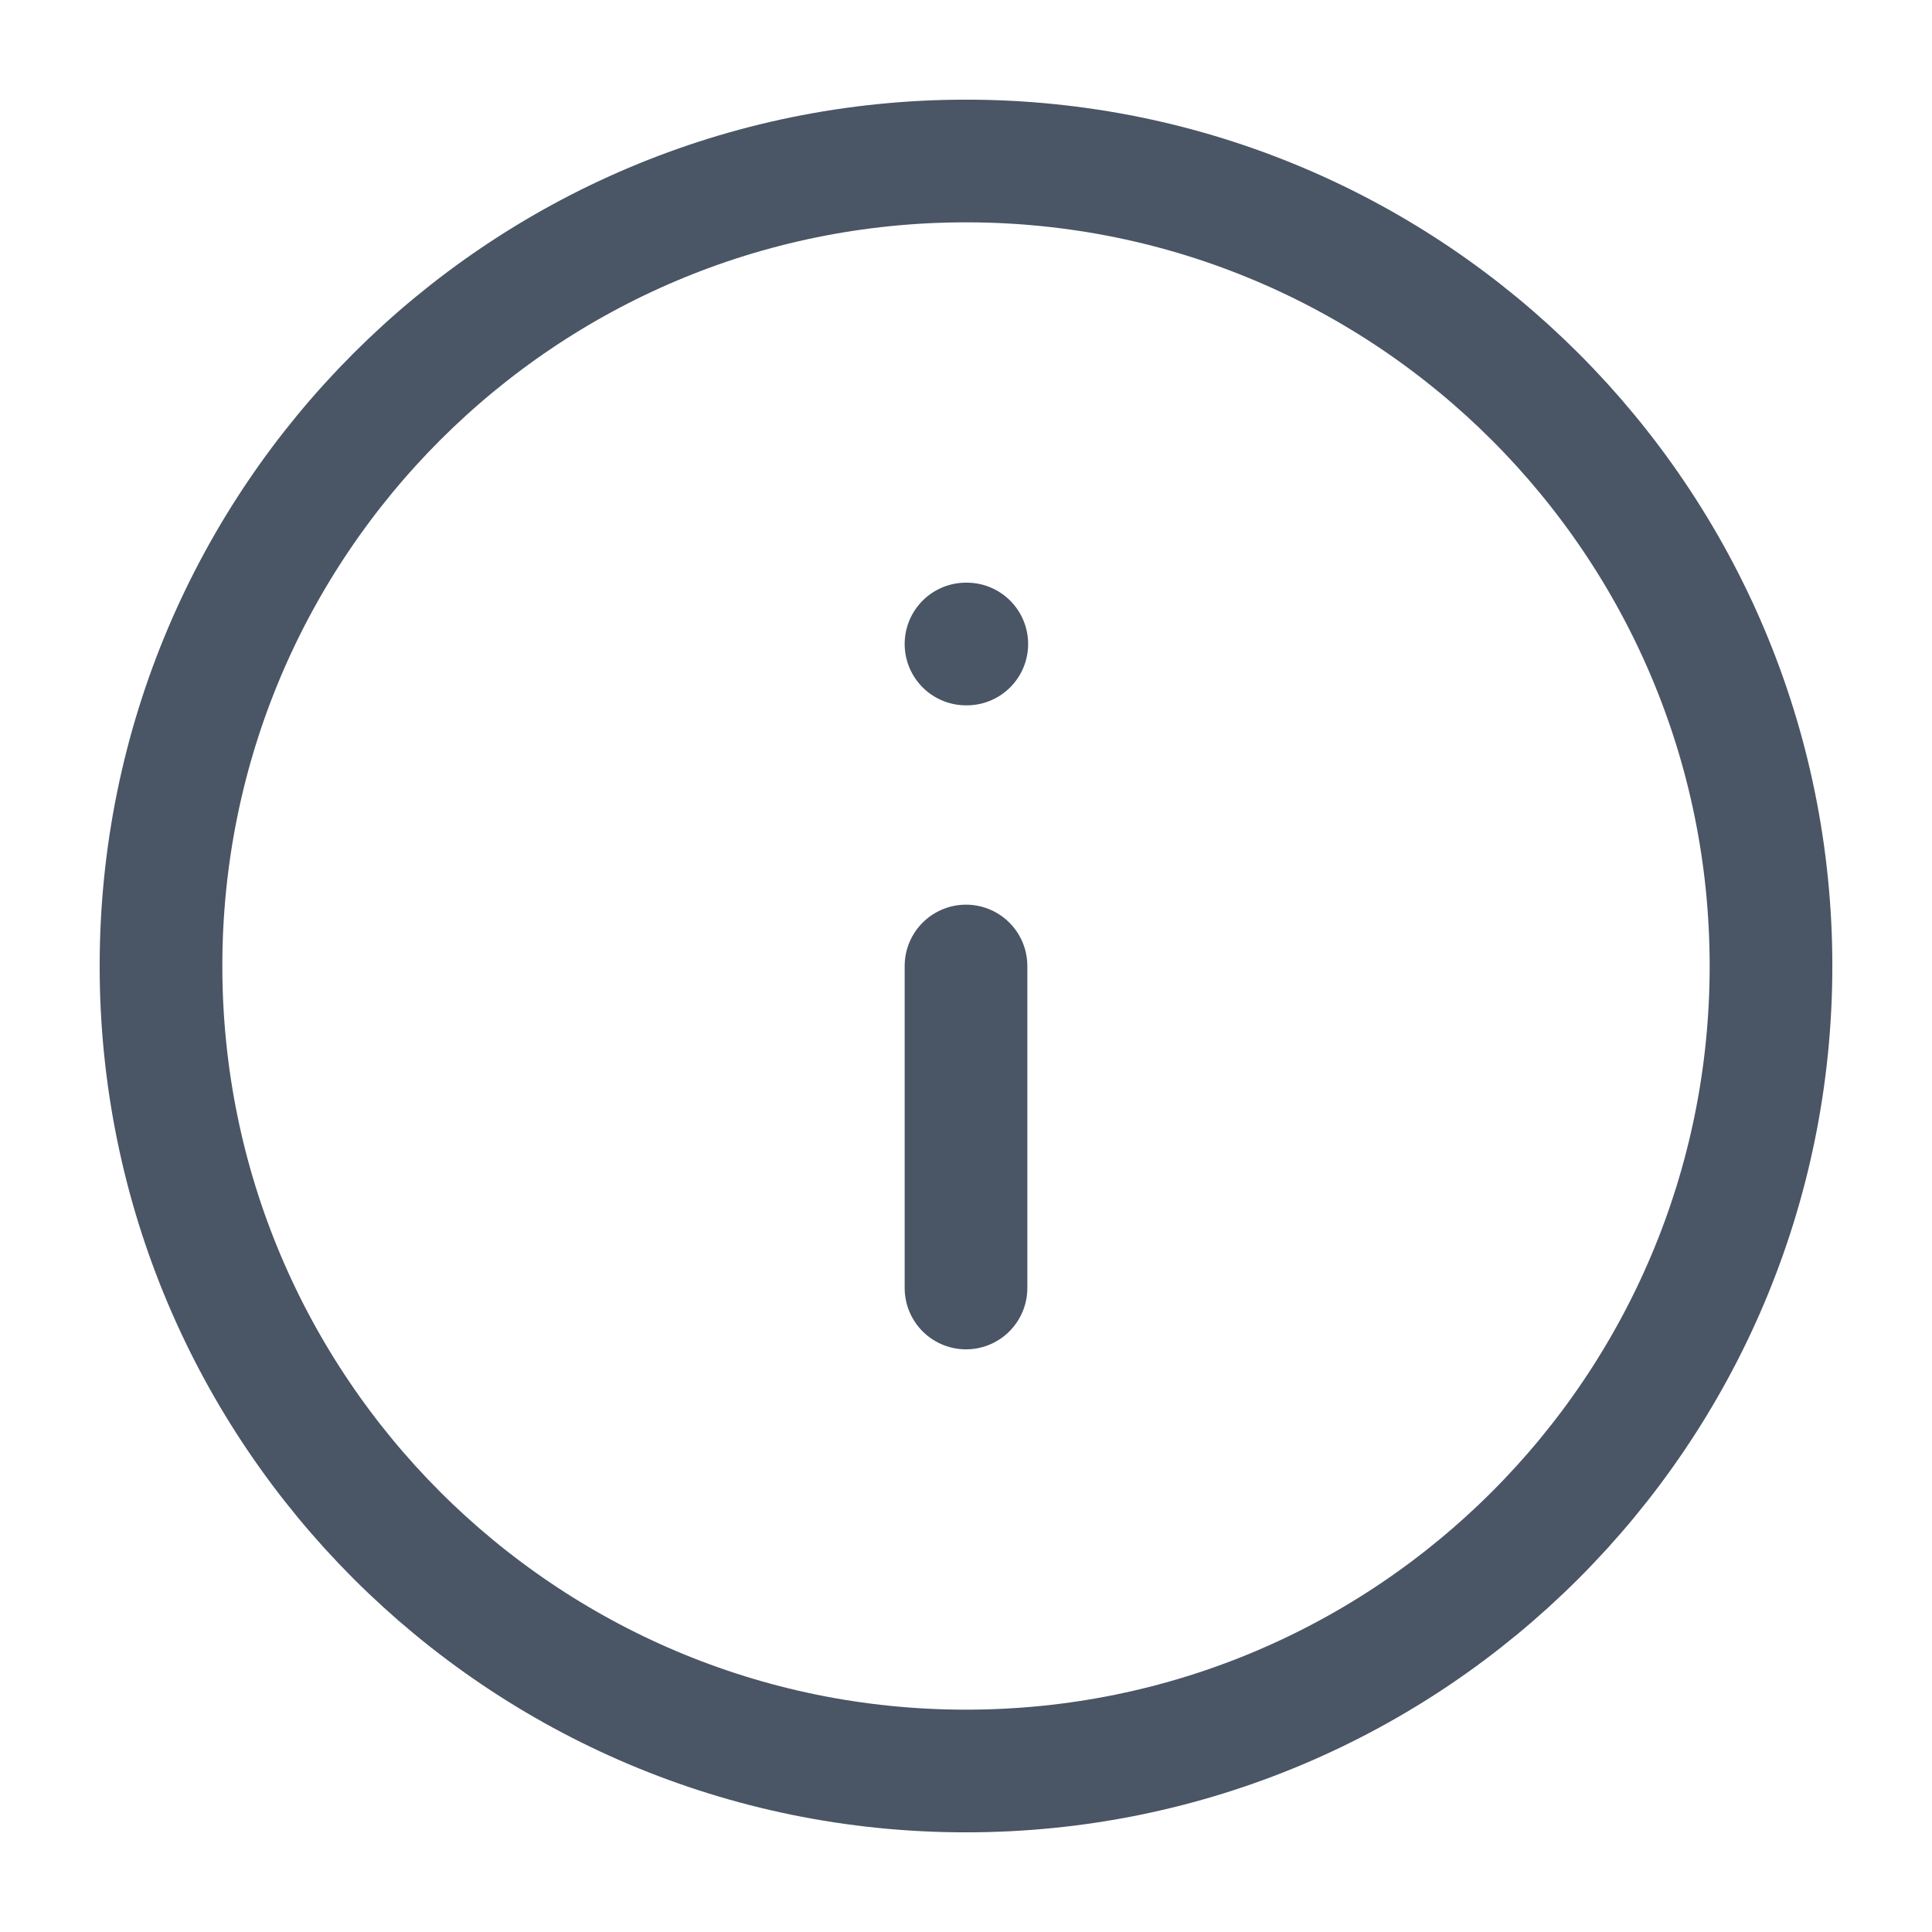
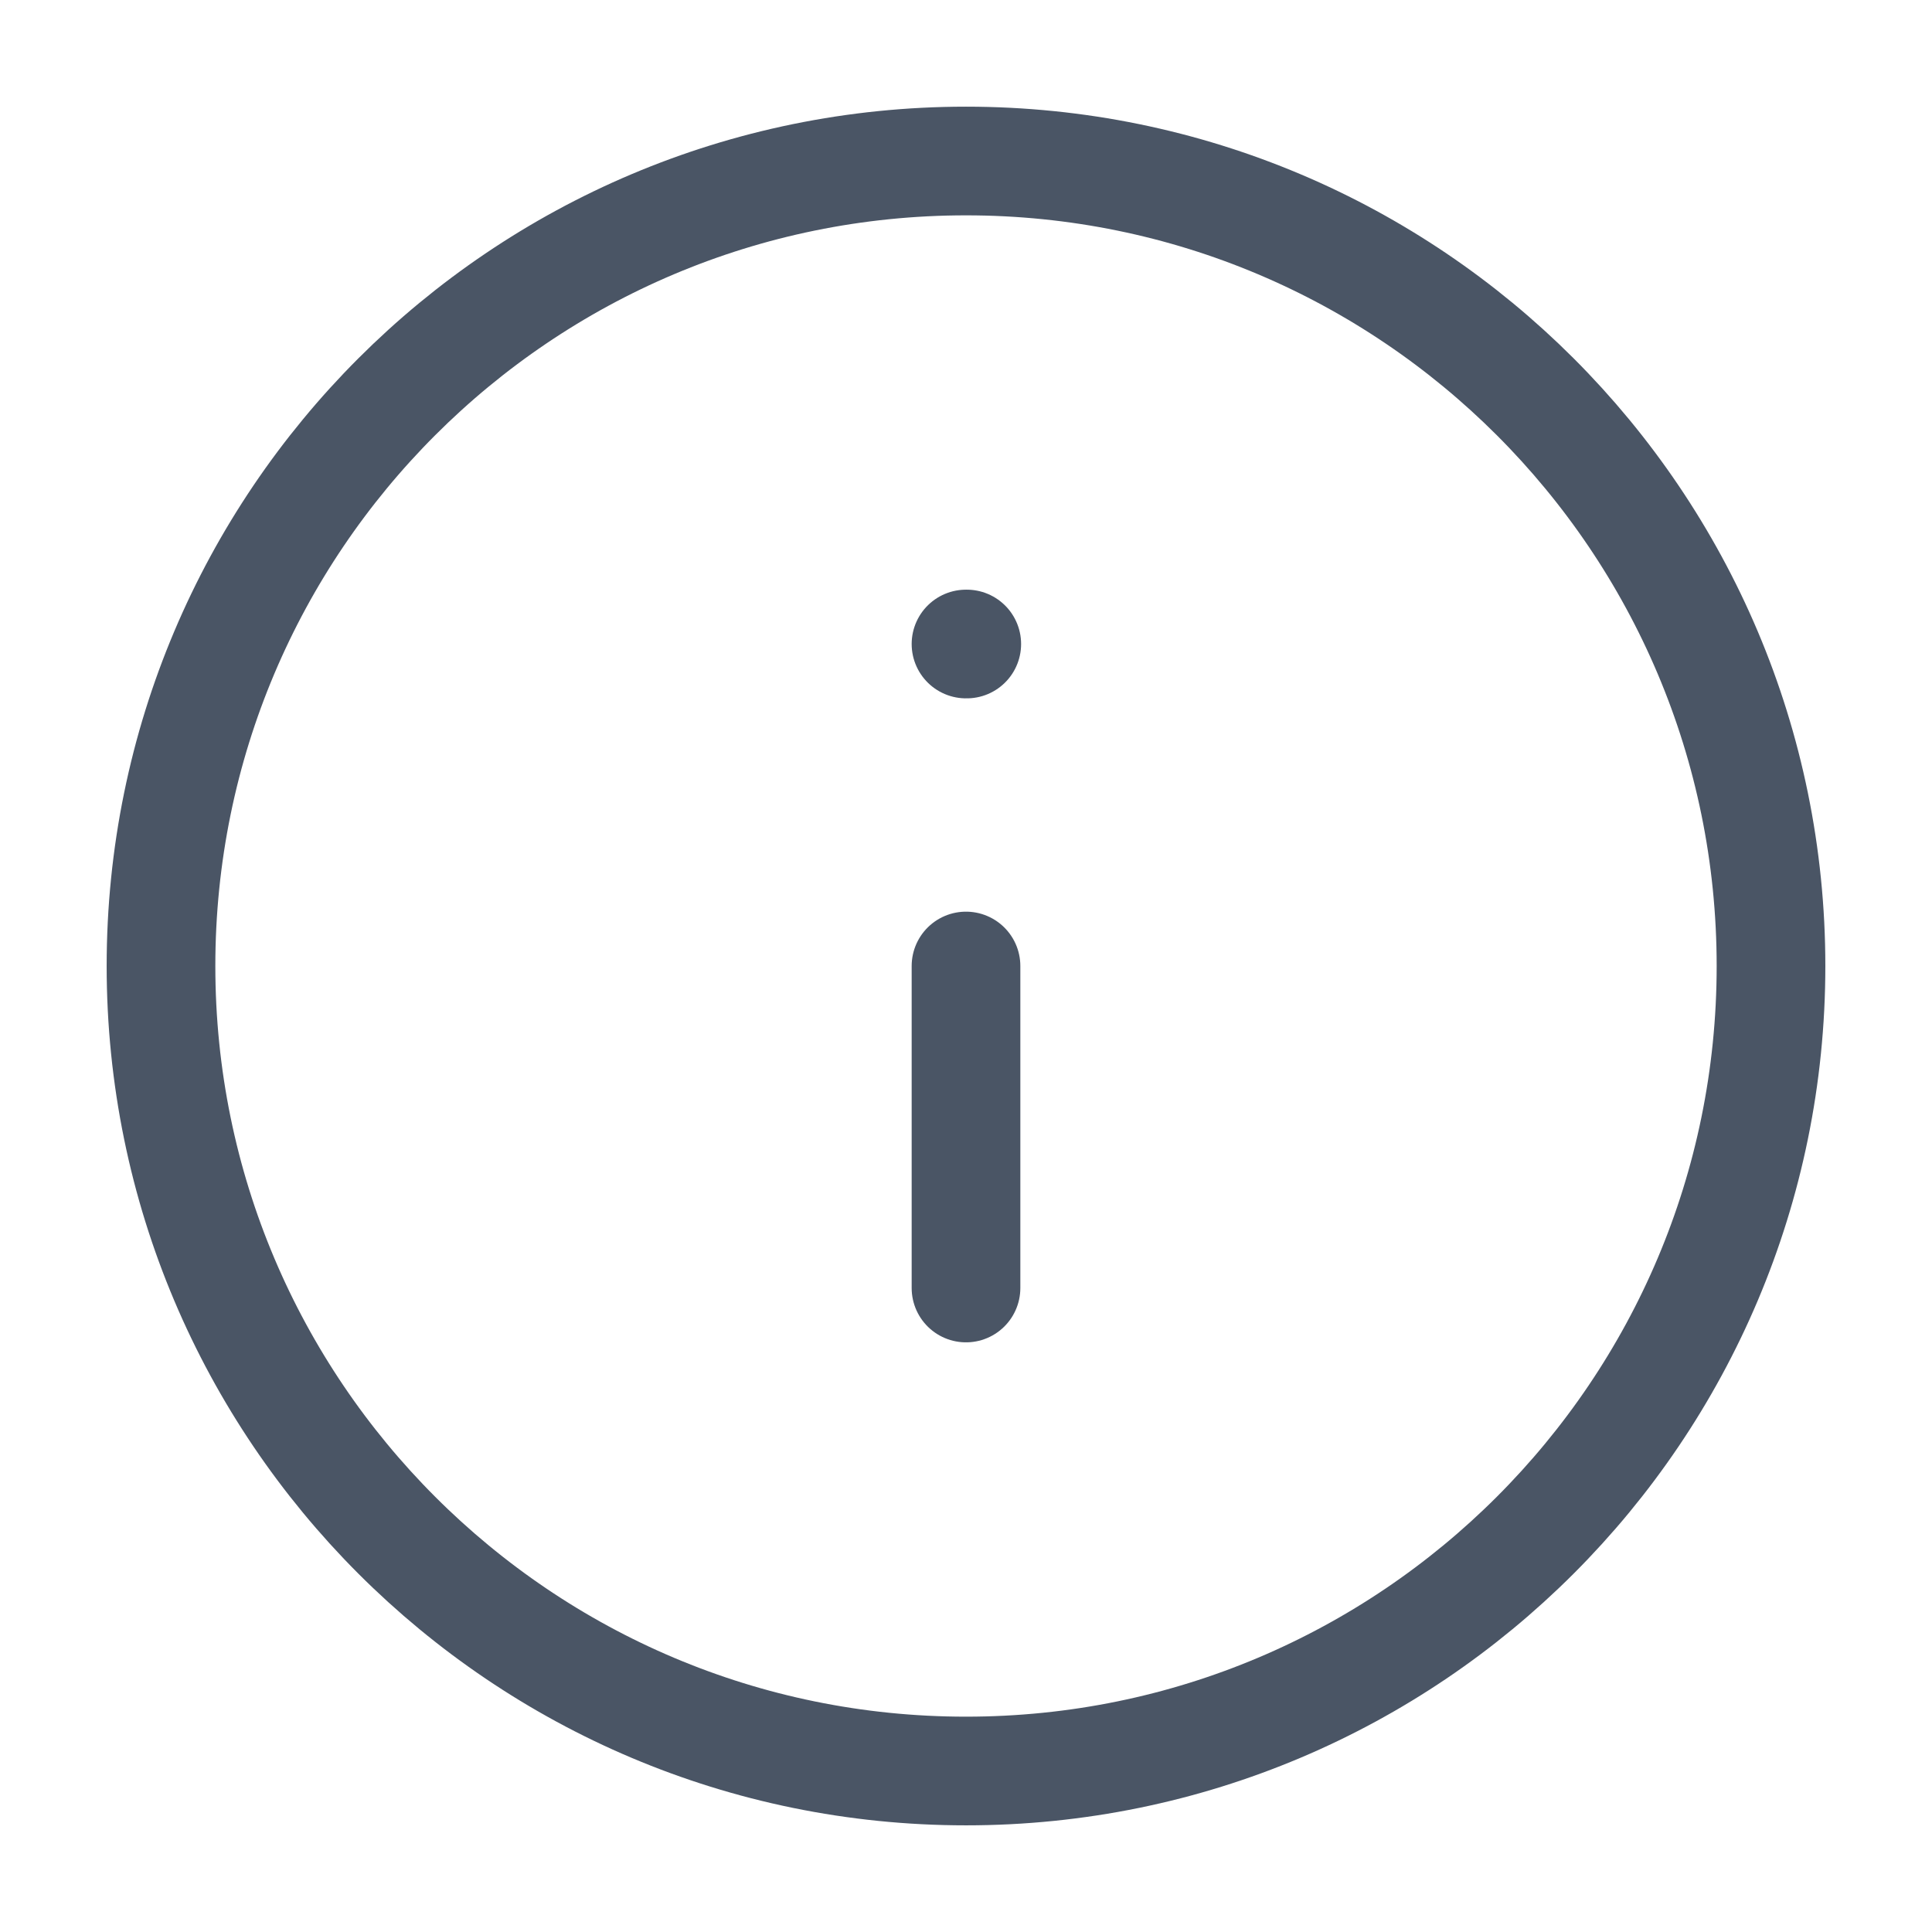
- <svg xmlns="http://www.w3.org/2000/svg" width="105" height="105" viewBox="0 0 105 105" fill="none">
-   <path d="M52.5 96.25C76.662 96.25 96.25 76.662 96.25 52.5C96.25 28.337 76.662 8.75 52.5 8.75C28.337 8.75 8.75 28.337 8.75 52.5C8.75 76.662 28.337 96.25 52.5 96.25Z" stroke="#4A5565" stroke-width="6.667" stroke-linecap="round" stroke-linejoin="round" />
-   <path d="M52.5 70V52.5" stroke="#4A5565" stroke-width="6.667" stroke-linecap="round" stroke-linejoin="round" />
-   <path d="M52.5 35H52.543" stroke="#4A5565" stroke-width="6.667" stroke-linecap="round" stroke-linejoin="round" />
+ <svg xmlns="http://www.w3.org/2000/svg" width="160" height="160" viewBox="0 0 160 160" fill="none">
+   <path d="M80 146.667C116.819 146.667 146.667 116.819 146.667 80C146.667 43.181 116.819 13.334 80 13.334C43.181 13.334 13.333 43.181 13.333 80C13.333 116.819 43.181 146.667 80 146.667Z" stroke="#4A5565" stroke-width="9" stroke-linecap="round" stroke-linejoin="round" />
+   <path d="M80 106.667V80" stroke="#4A5565" stroke-width="9" stroke-linecap="round" stroke-linejoin="round" />
+   <path d="M80 53.334H80.063" stroke="#4A5565" stroke-width="9" stroke-linecap="round" stroke-linejoin="round" />
</svg>
